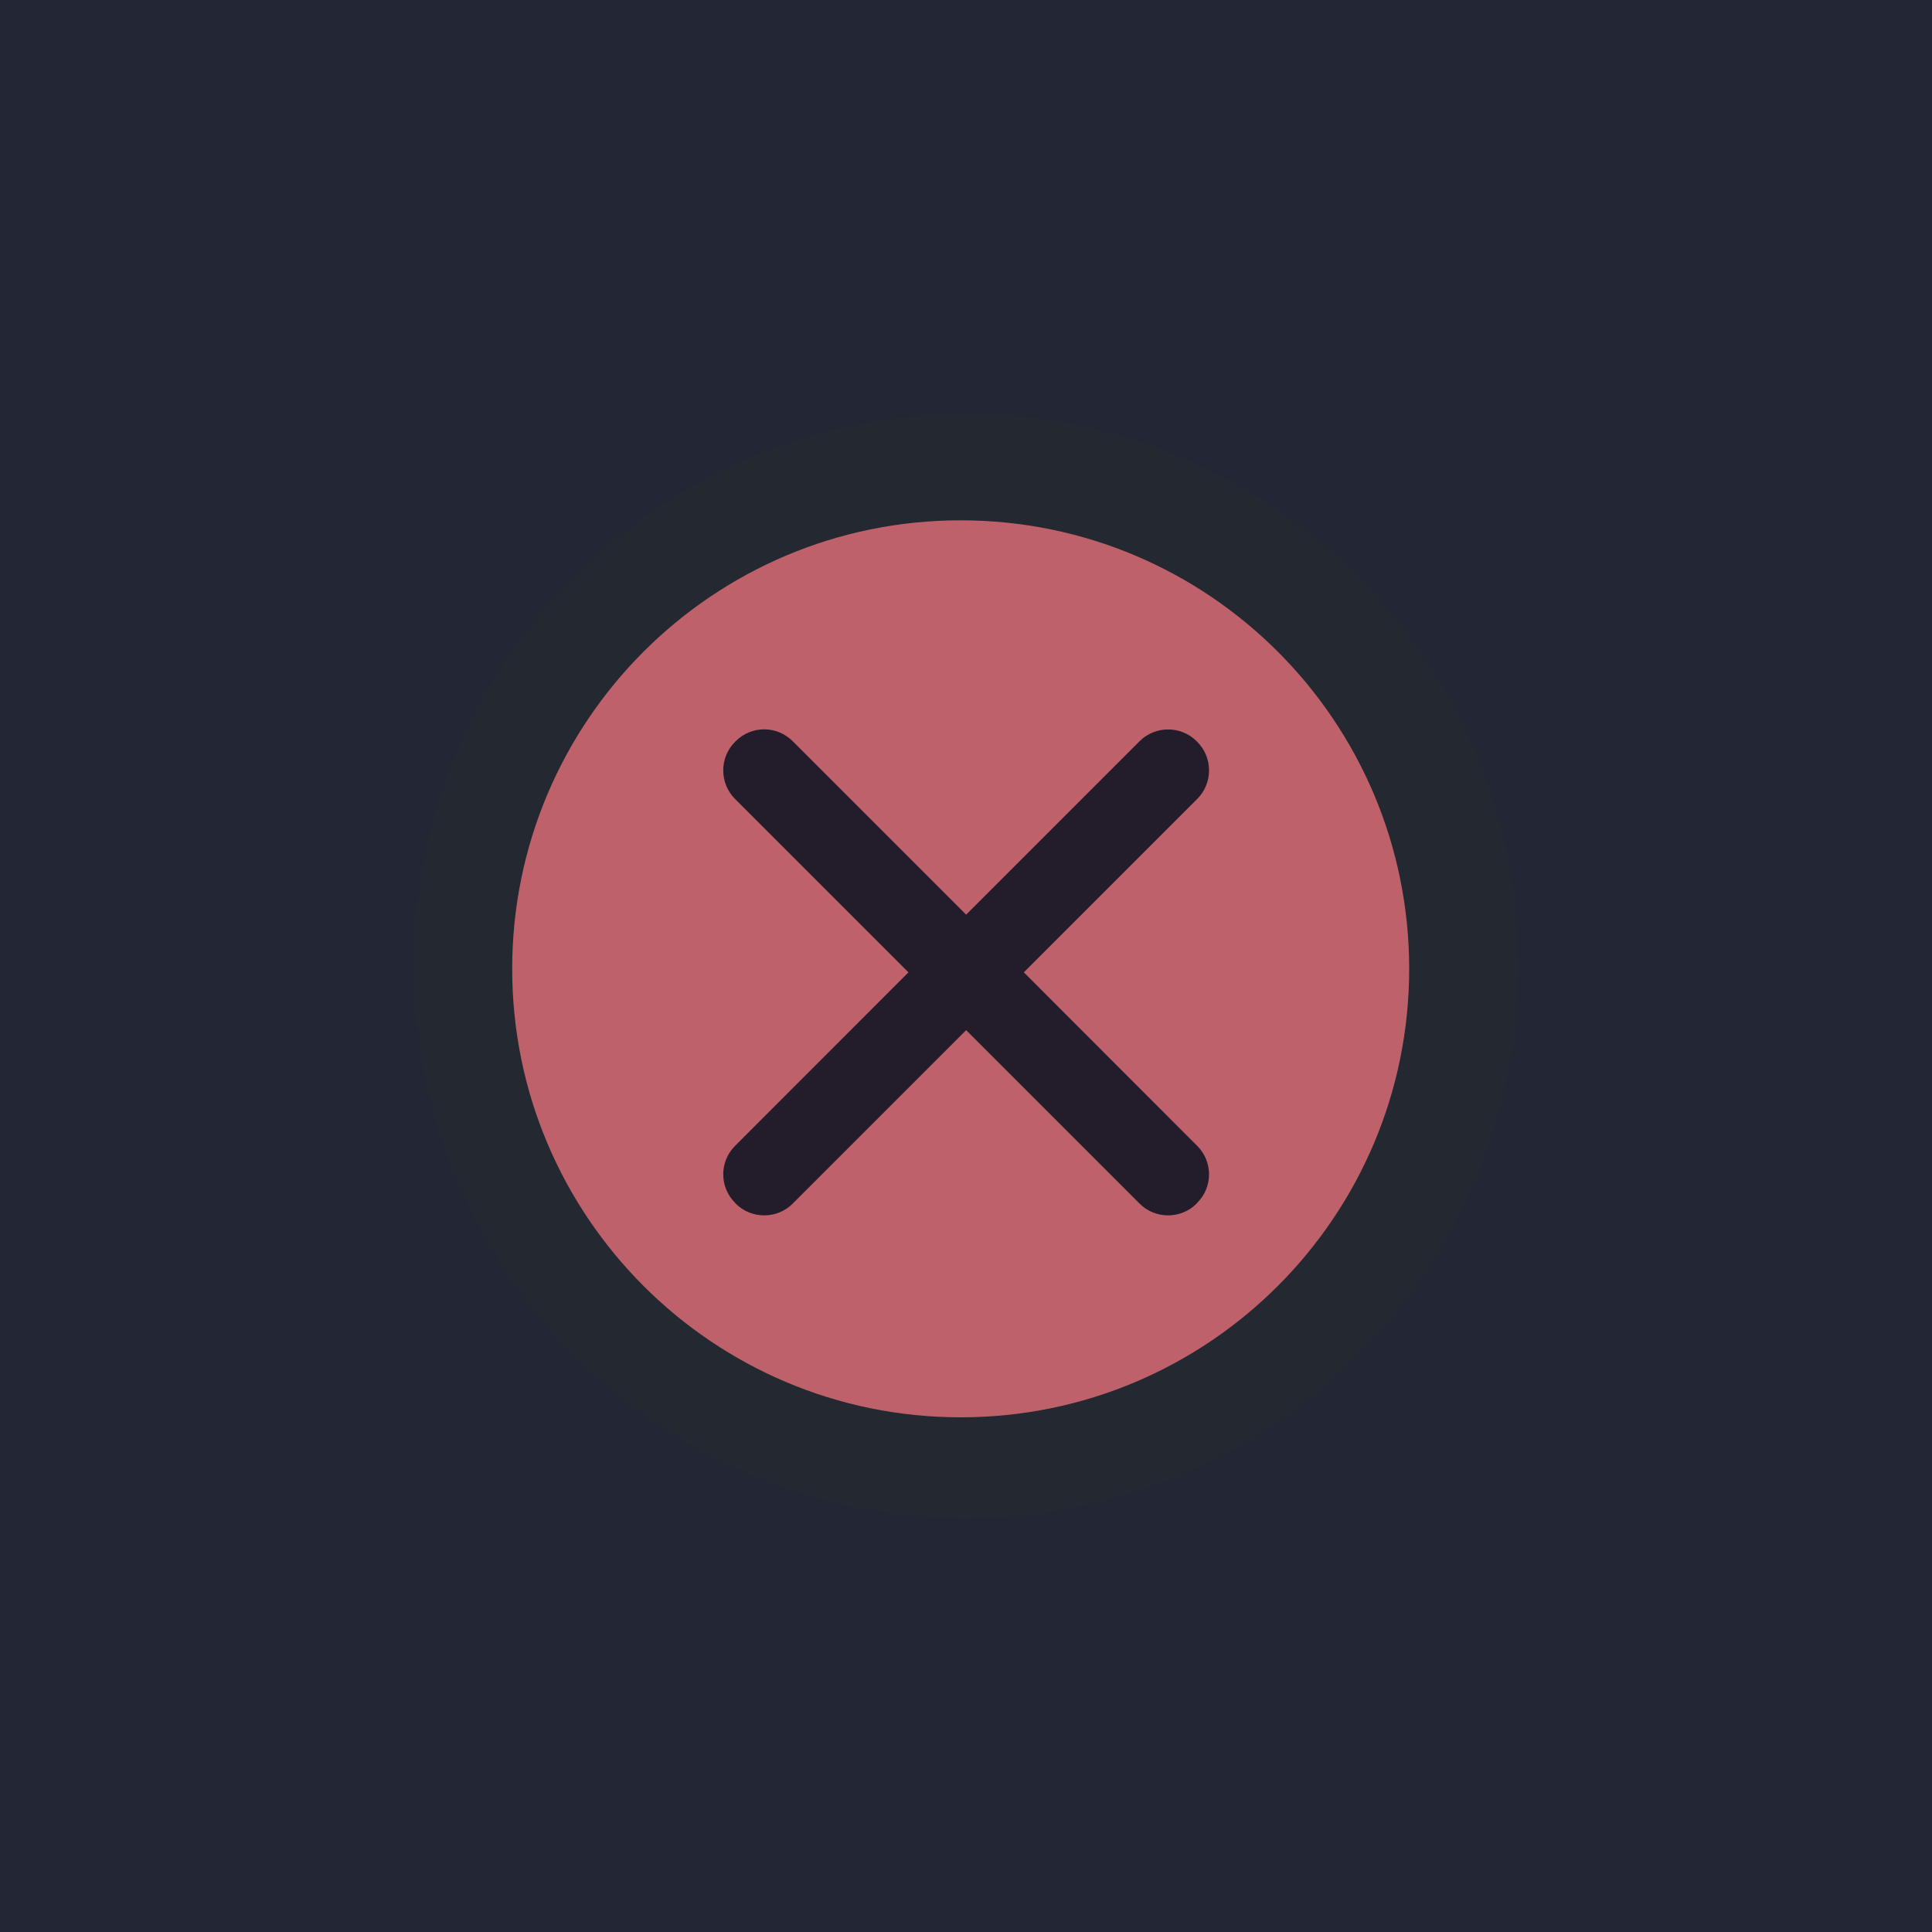
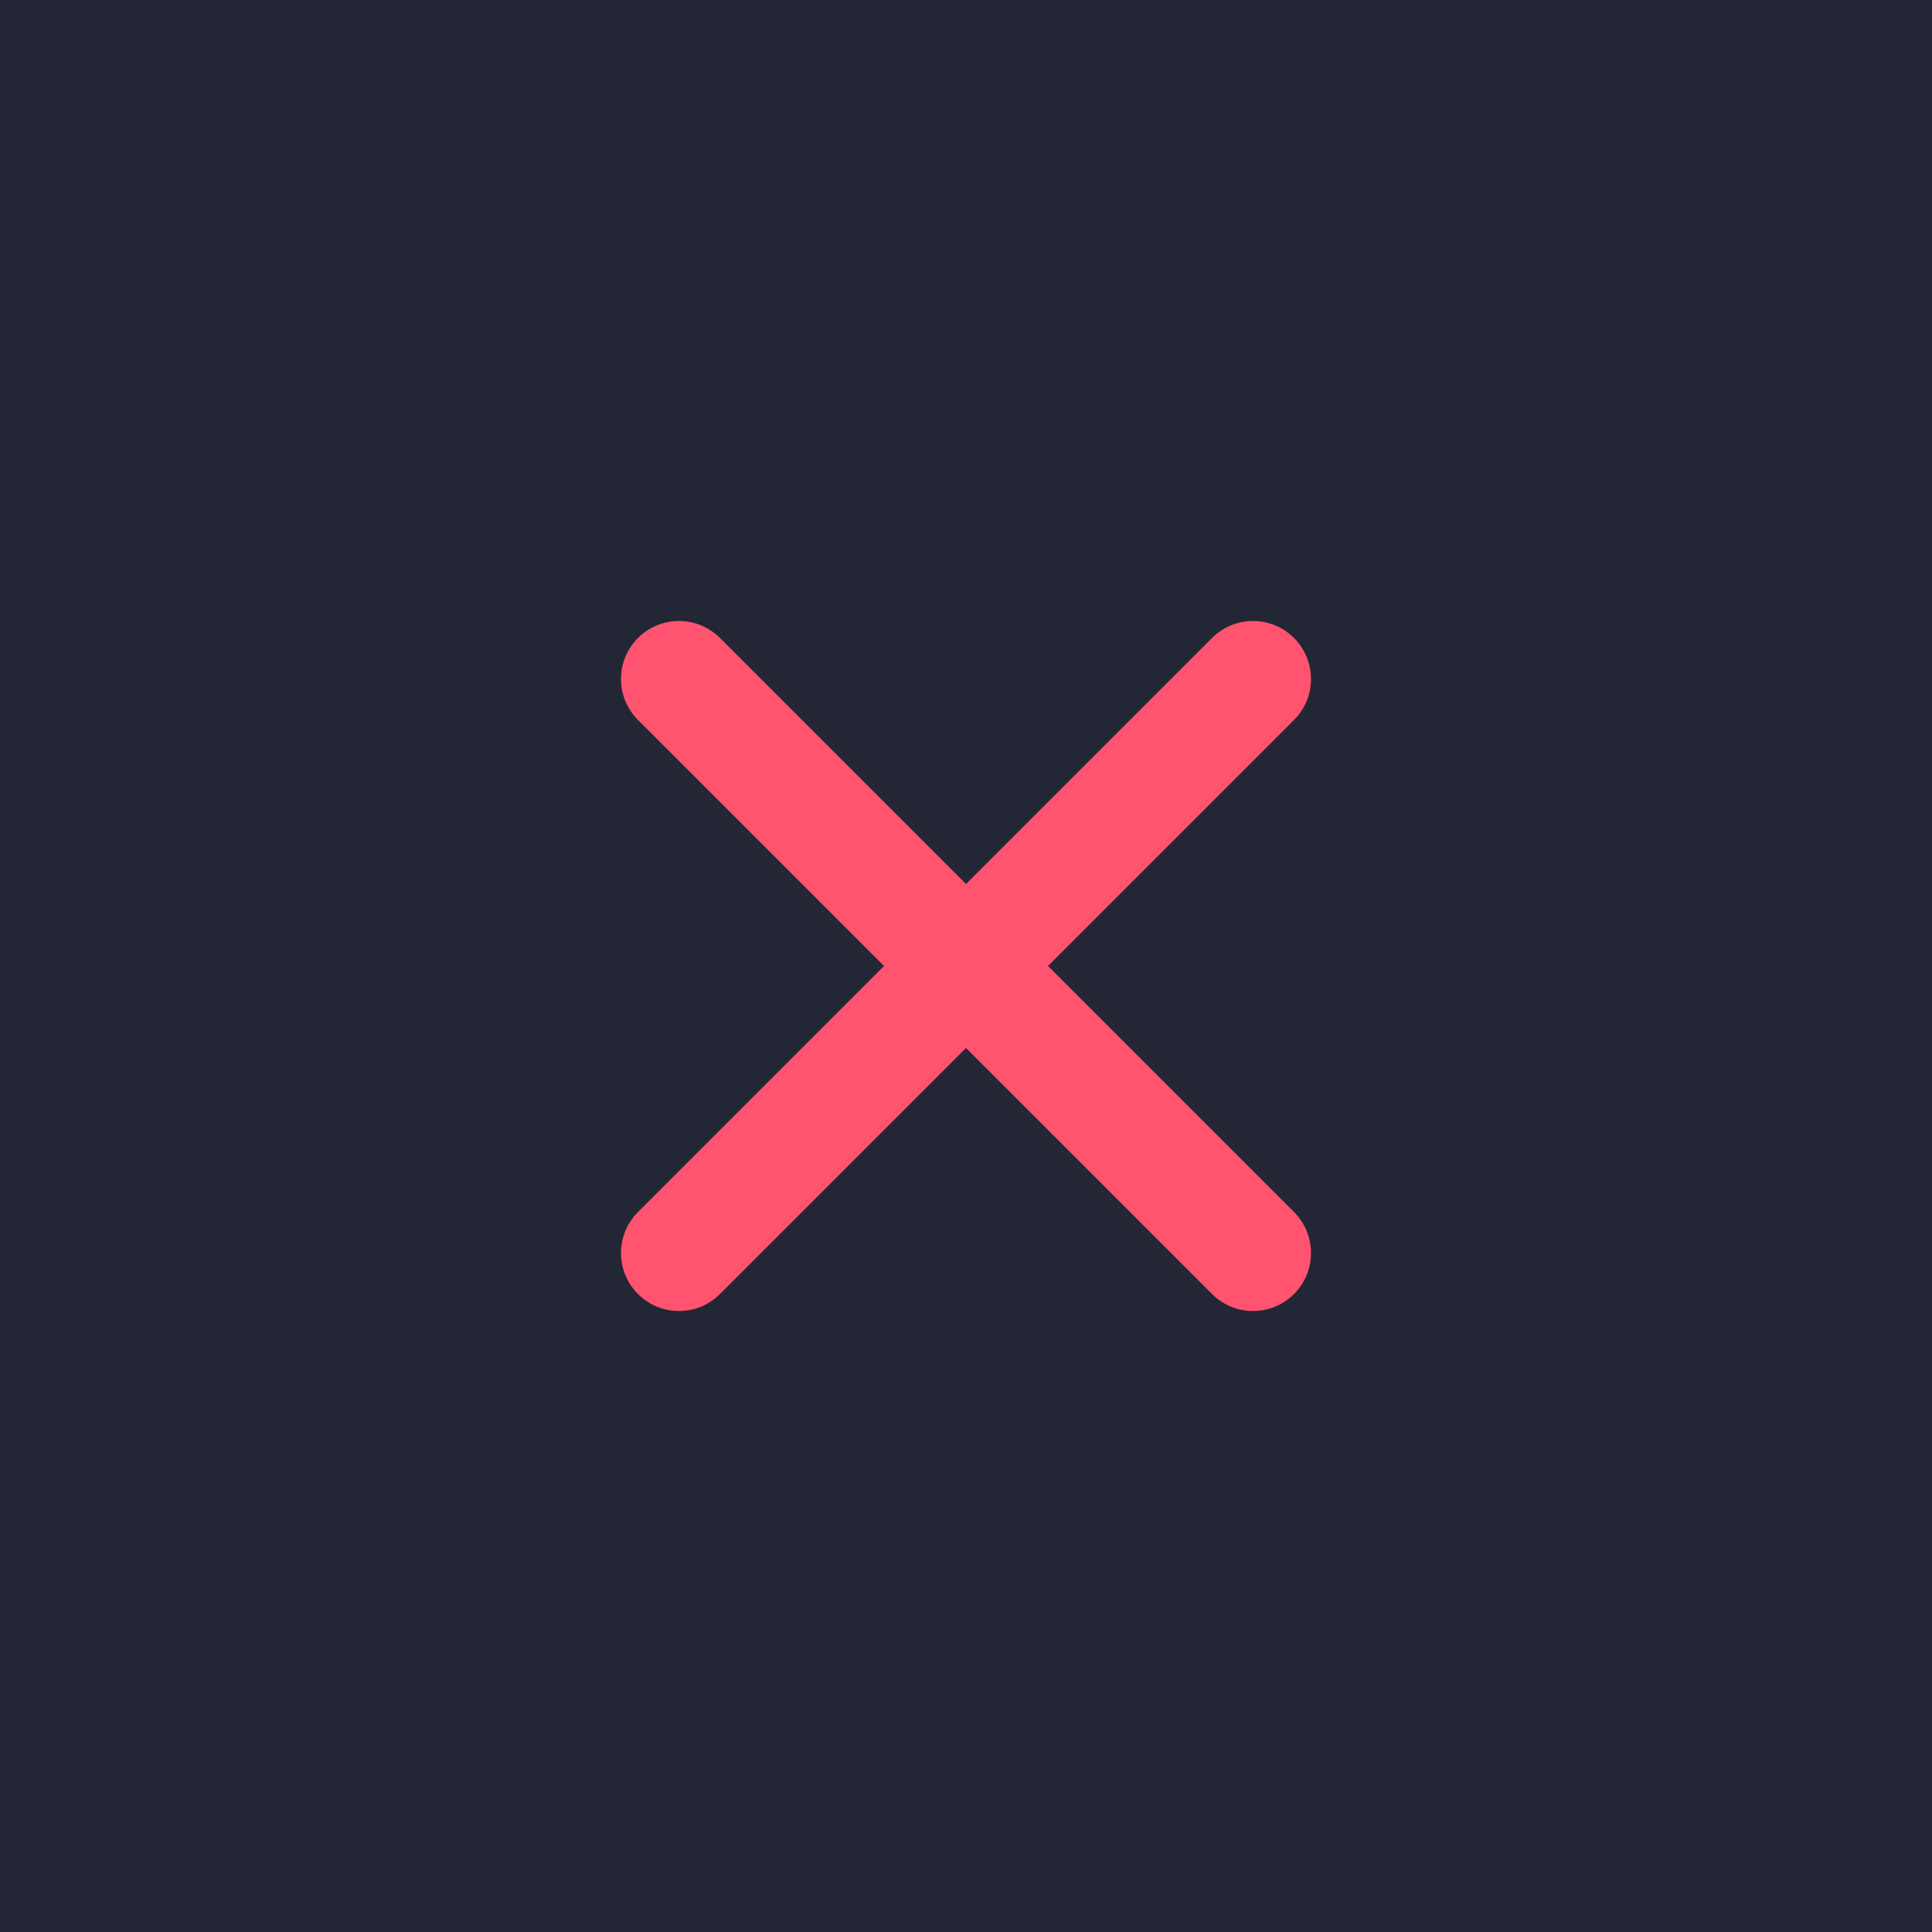
<svg xmlns="http://www.w3.org/2000/svg" width="28" height="28" viewBox="0 0 28 28" id="svg4142" version="1.1">
  <defs id="defs4144" />
  <g id="layer1" transform="translate(0,-1024.362)">
-     <path style="opacity:1;fill:#232735;fill-opacity:1;fill-rule:evenodd;stroke:none;stroke-width:2.745;stroke-linecap:butt;stroke-linejoin:miter;stroke-miterlimit:4;stroke-dasharray:none;stroke-dashoffset:478.437;stroke-opacity:1" d="m 0,1020.362 v 32 h 28 v -32 z" id="rect4741" />
-     <rect style="opacity:1;fill:#ffffff;fill-opacity:0.07;fill-rule:evenodd;stroke:none;stroke-width:2.745;stroke-linecap:butt;stroke-linejoin:miter;stroke-miterlimit:4;stroke-dasharray:none;stroke-dashoffset:478.437;stroke-opacity:1" id="rect4142" width="28" height="1" x="0" y="1020.362" />
-     <path id="path4094" style="fill:#232831;fill-opacity:1;fill-rule:evenodd;stroke:none;stroke-width:0.014" d="m 14,1046.362 c 4.418,0 8,-3.582 8,-8 0,-4.418 -3.582,-8 -8,-8 -4.418,0 -8,3.582 -8,8 0,4.418 3.582,8 8,8" />
-     <path id="path4096" style="fill:#bf616a;fill-opacity:1;fill-rule:evenodd;stroke:none;stroke-width:0.013" d="m 13.923,1044.903 c 3.59,0 6.5,-2.91 6.5,-6.5 0,-3.59 -2.91,-6.5 -6.5,-6.5 -3.59,0 -6.5,2.91 -6.5,6.5 0,3.59 2.91,6.5 6.5,6.5" />
-     <path id="path4098" d="m 11.075,1034.932 c -0.15,0 -0.299,0.058 -0.413,0.172 l -0.01,0.01 c -0.227,0.227 -0.227,0.599 0,0.826 l 2.514,2.514 -2.514,2.516 c -0.227,0.227 -0.227,0.596 0,0.823 l 0.01,0.013 c 0.227,0.227 0.599,0.227 0.826,0 l 2.514,-2.514 2.514,2.514 c 0.227,0.227 0.599,0.227 0.826,0 l 0.01,-0.013 c 0.227,-0.227 0.227,-0.596 0,-0.823 l -2.514,-2.516 2.514,-2.514 c 0.227,-0.227 0.227,-0.599 0,-0.826 l -0.01,-0.01 c -0.227,-0.227 -0.599,-0.227 -0.826,0 l -2.514,2.514 -2.514,-2.514 c -0.114,-0.114 -0.263,-0.172 -0.413,-0.172 z" style="fill:#231d2b;fill-opacity:1;fill-rule:evenodd;stroke:none;stroke-width:0.014" />
+     <rect style="opacity:1;fill:#232735;fill-opacity:1;fill-rule:evenodd;stroke:none;stroke-width:2.658;stroke-linecap:butt;stroke-linejoin:miter;stroke-miterlimit:4;stroke-dasharray:none;stroke-dashoffset:478.437;stroke-opacity:1" id="rect4741" width="28" height="30" x="0" y="1022.362" />
+     <circle style="fill:#eceff1;fill-opacity:0.1;stroke:none;stroke-width:0.5;stroke-linejoin:miter;stroke-miterlimit:4;stroke-dasharray:none;stroke-opacity:1" id="path2994" cx="1038.059" cy="13.018" r="12" transform="rotate(90)" />
+     <rect style="opacity:1;fill:#ffffff;fill-opacity:0.07;fill-rule:evenodd;stroke:none;stroke-width:2.745;stroke-linecap:butt;stroke-linejoin:miter;stroke-miterlimit:4;stroke-dasharray:none;stroke-dashoffset:478.437;stroke-opacity:1" id="rect4139" width="28" height="1" x="0" y="1020.362" />
+     <g transform="matrix(0.04695227,0,0,0.04695232,8.999988,1033.362)" id="Close" style="fill:#FF5370;fill-opacity:1">
+       <path style="clip-rule:evenodd;fill:#FF5370;fill-opacity:1;fill-rule:evenodd" d="M 131.804,106.491 207.74,30.555 c 6.99,-6.99 6.99,-18.323 0,-25.312 -6.99,-6.99 -18.322,-6.99 -25.312,0 L 106.491,81.18 30.554,5.242 c -6.99,-6.99 -18.322,-6.99 -25.312,0 -6.989,6.99 -6.989,18.323 0,25.312 L 81.179,106.49 5.242,182.427 c -6.989,6.99 -6.989,18.323 0,25.312 6.99,6.99 18.322,6.99 25.312,0 l 75.937,-75.937 75.937,75.937 c 6.989,6.99 18.322,6.99 25.312,0 6.99,-6.99 6.99,-18.322 0,-25.312 z" id="path914" />
+     </g>
  </g>
</svg>
